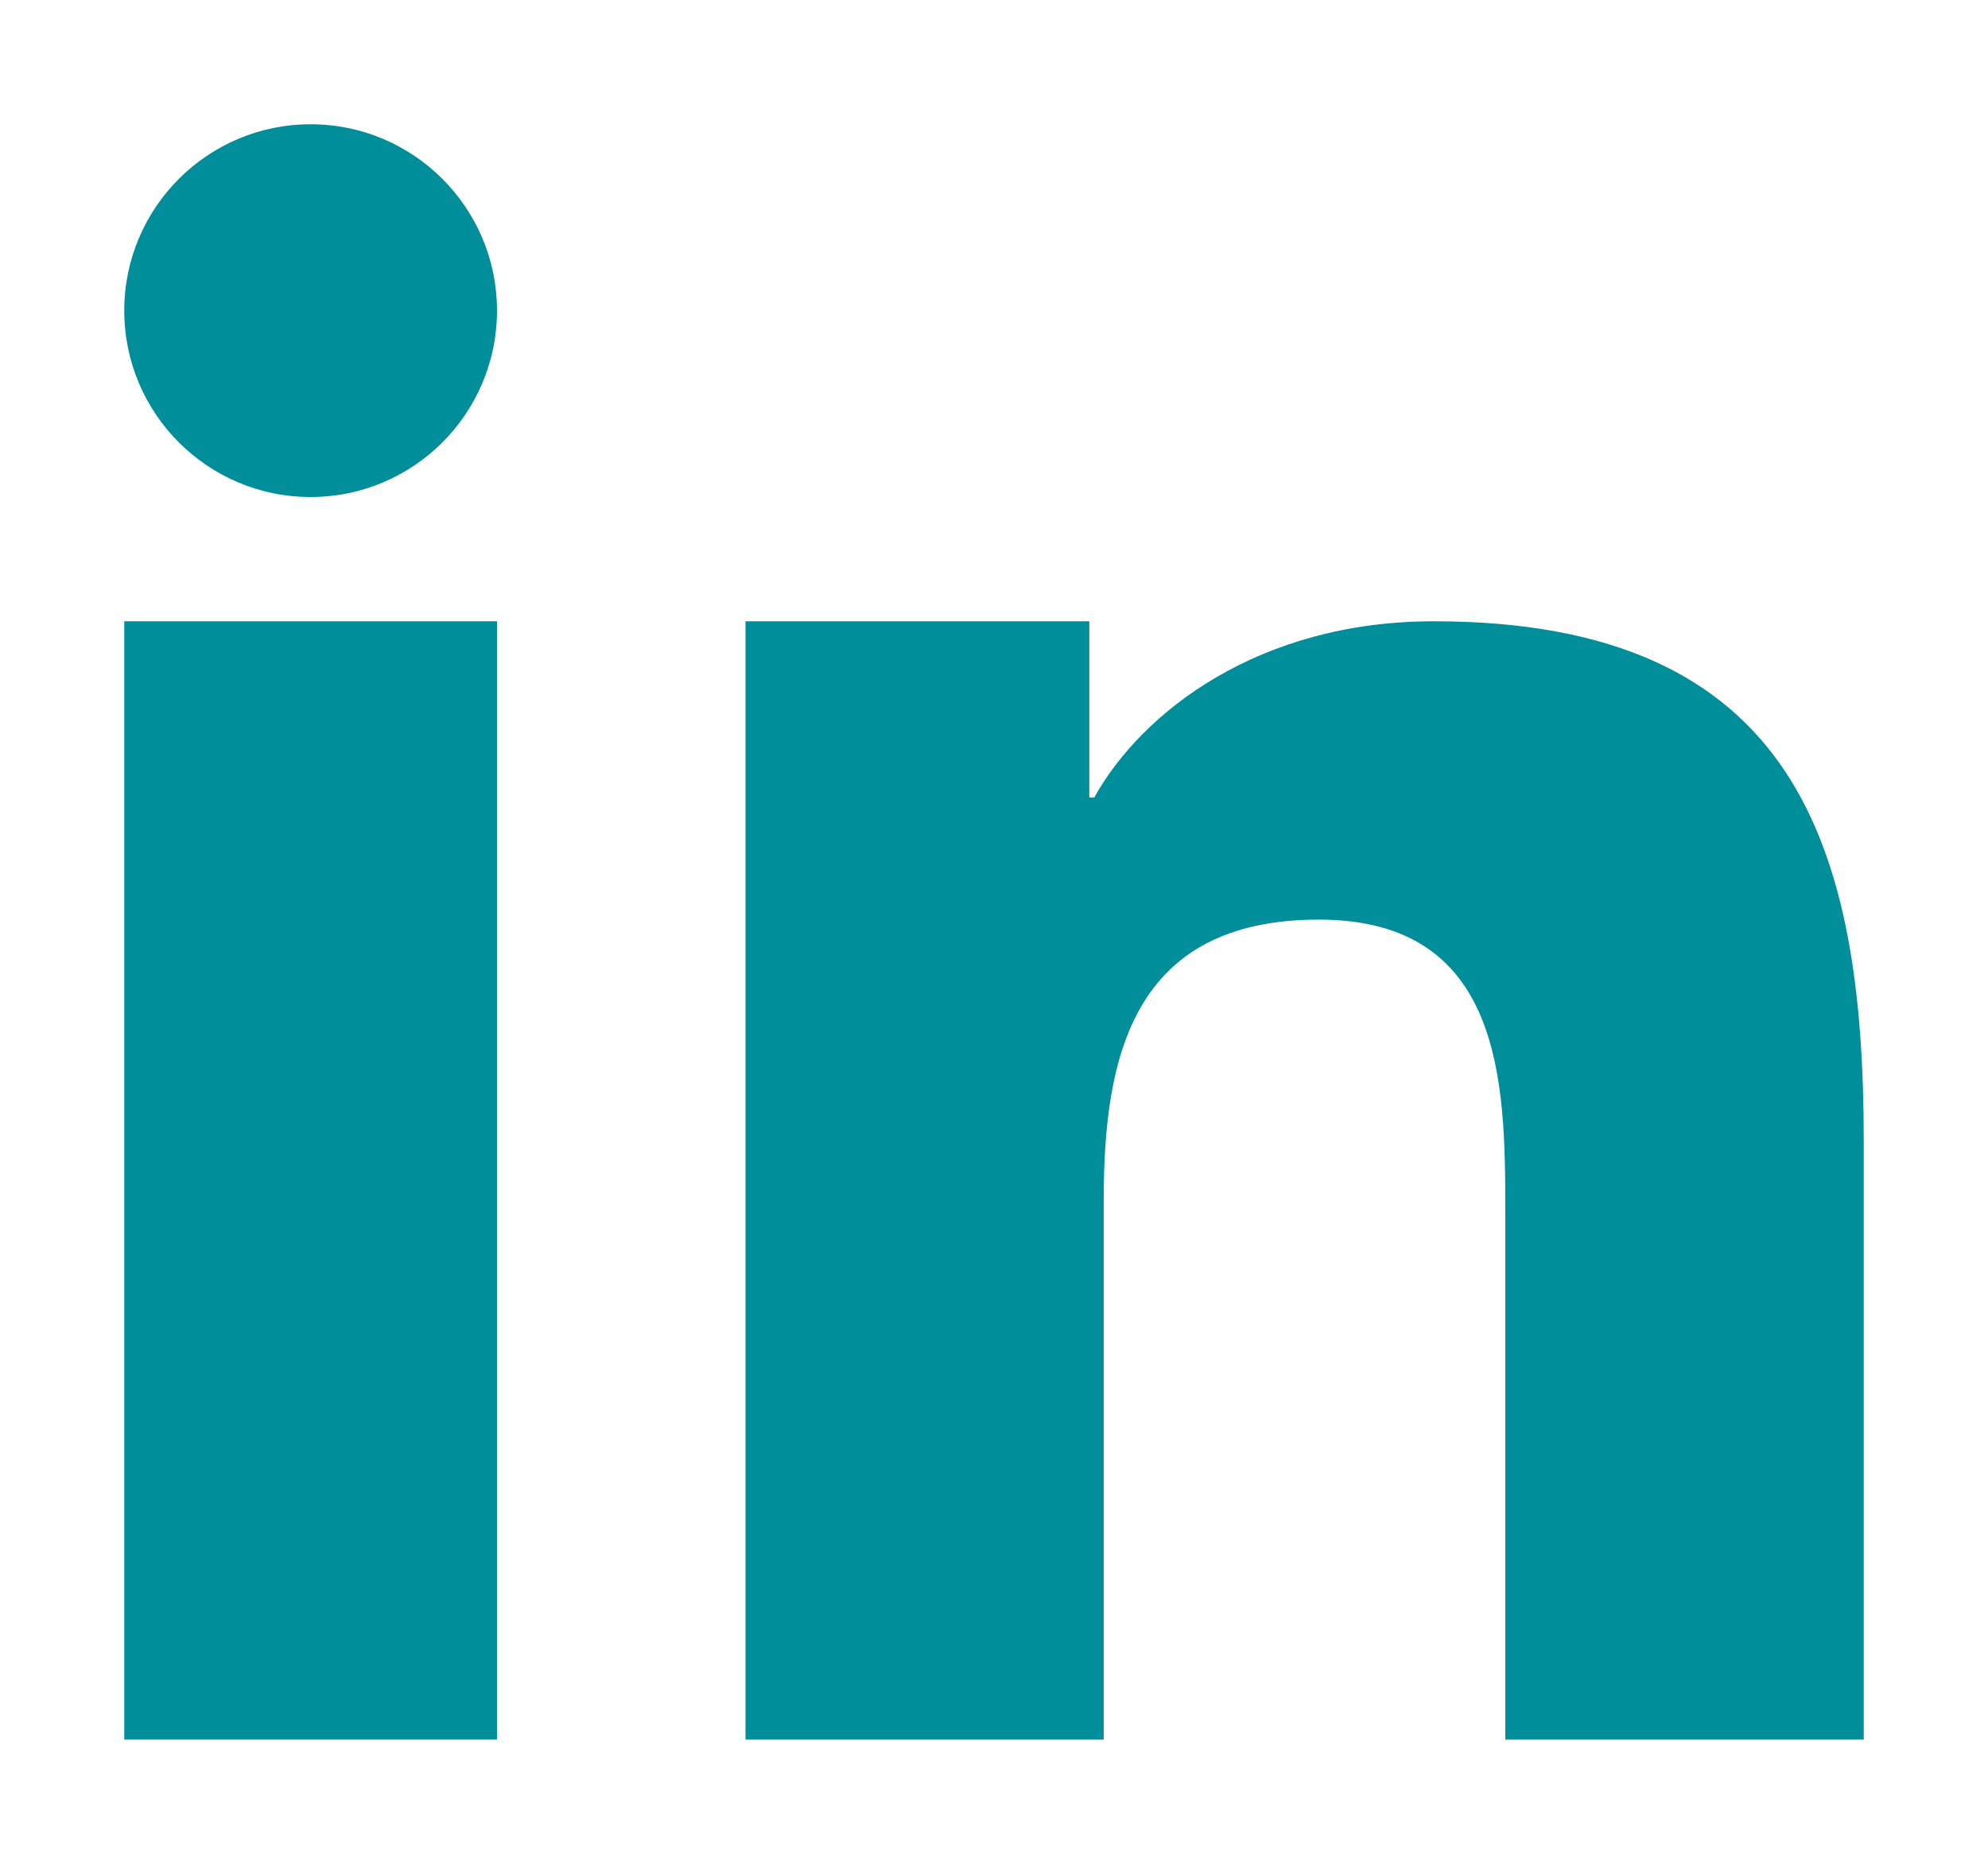
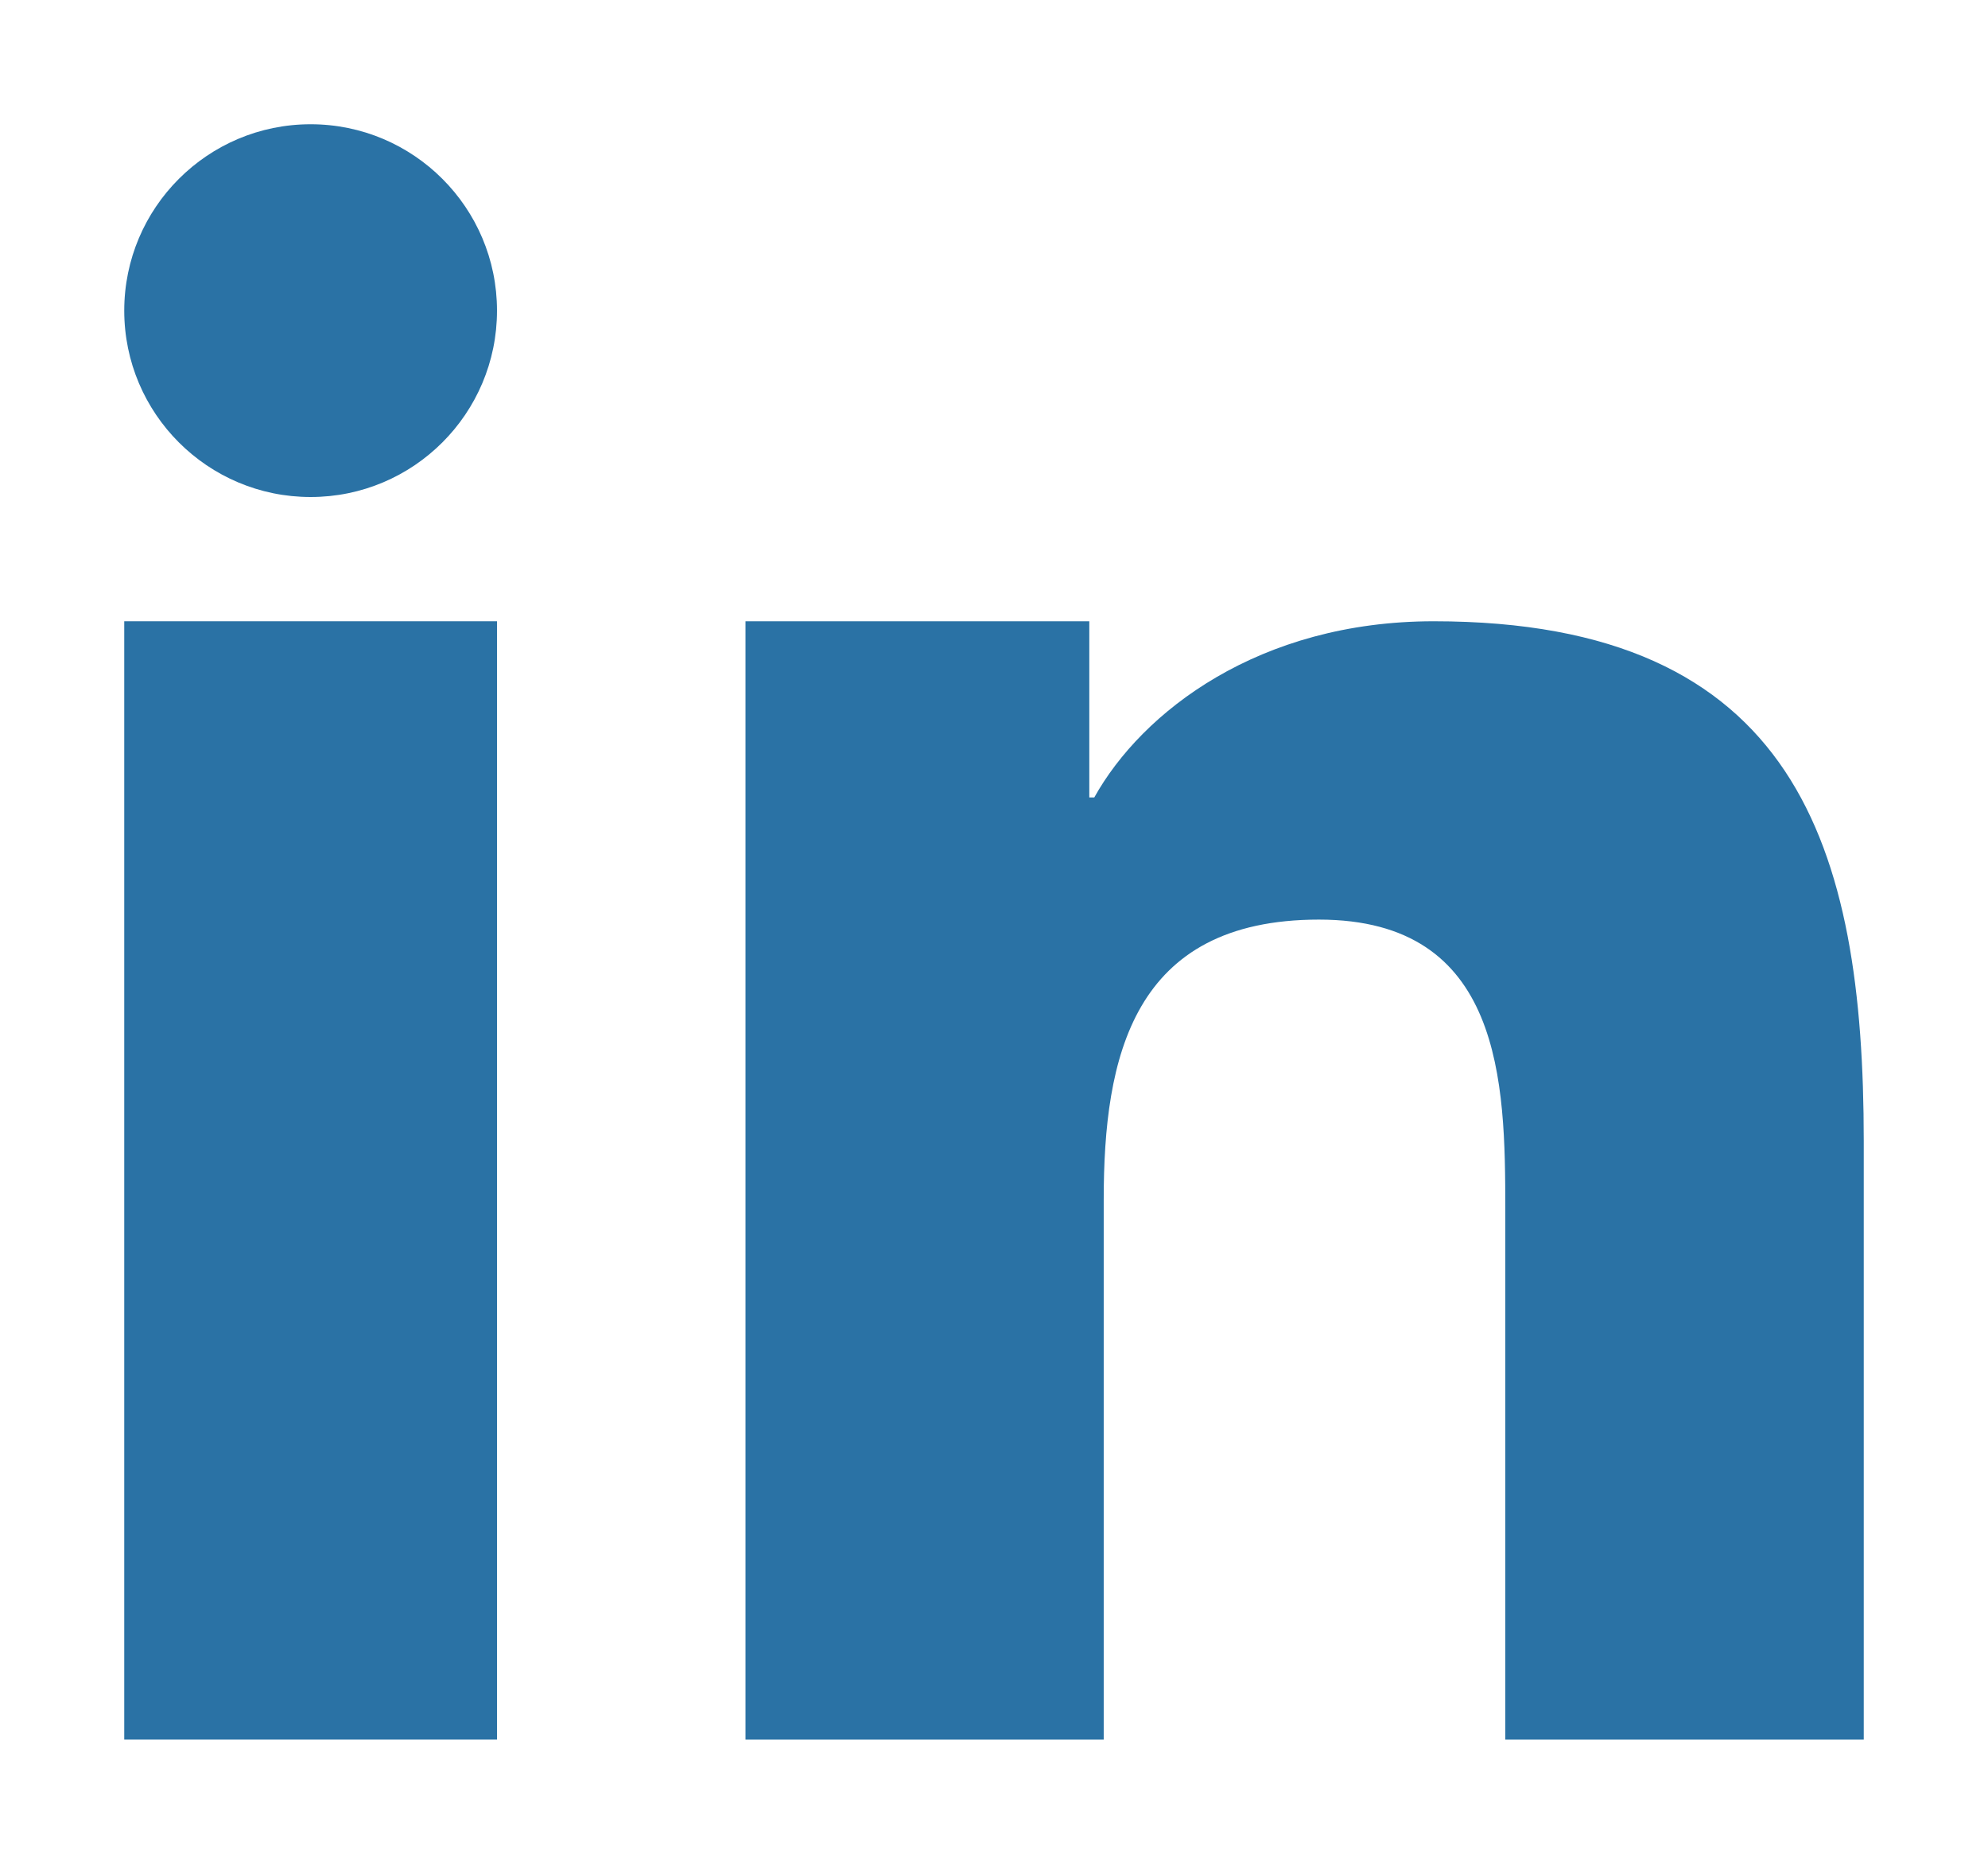
<svg xmlns="http://www.w3.org/2000/svg" viewBox="-1 -1 16 15" width="16" height="15">
-   <path d="M 5 4 L 7.767 4 L 7.767 5.418 L 7.807 5.418 C 8.192 4.727 9.134 4 10.539 4 C 13.46 4 14 5.818 14 8.183 L 14 13 L 11.115 13 L 11.115 8.73 C 11.115 7.712 11.094 6.401 9.615 6.401 C 8.113 6.401 7.883 7.51 7.883 8.656 L 7.883 13 L 5 13 L 5 4 Z" style="fill: #008e9a;" transform="matrix(1, 0, 0, 1, 0, 0)" />
-   <path d="M 0 4 L 3 4 L 3 13 L 0 13 L 0 4 Z" style="fill: #008e9a;" transform="matrix(1, 0, 0, 1, 0, 0)" />
-   <path d="M 3 1.5 C 3 2.328 2.328 3 1.5 3 C 0.672 3 0 2.328 0 1.5 C 0 0.672 0.672 0 1.5 0 C 2.328 0 3 0.672 3 1.5 Z" style="fill: #008e9a;" transform="matrix(1, 0, 0, 1, 0, 0)" />
+   <path d="M 5 4 L 7.767 4 L 7.767 5.418 L 7.807 5.418 C 8.192 4.727 9.134 4 10.539 4 C 13.46 4 14 5.818 14 8.183 L 14 13 L 11.115 13 L 11.115 8.73 C 11.115 7.712 11.094 6.401 9.615 6.401 C 8.113 6.401 7.883 7.51 7.883 8.656 L 7.883 13 L 5 13 L 5 4 Z" style="fill: #2A72A5;" transform="matrix(1, 0, 0, 1, 0, 0)" />
+   <path d="M 0 4 L 3 4 L 3 13 L 0 13 L 0 4 Z" style="fill: #2A72A5;" transform="matrix(1, 0, 0, 1, 0, 0)" />
+   <path d="M 3 1.5 C 3 2.328 2.328 3 1.5 3 C 0.672 3 0 2.328 0 1.5 C 0 0.672 0.672 0 1.5 0 C 2.328 0 3 0.672 3 1.5 Z" style="fill: #2A72A5;" transform="matrix(1, 0, 0, 1, 0, 0)" />
</svg>
